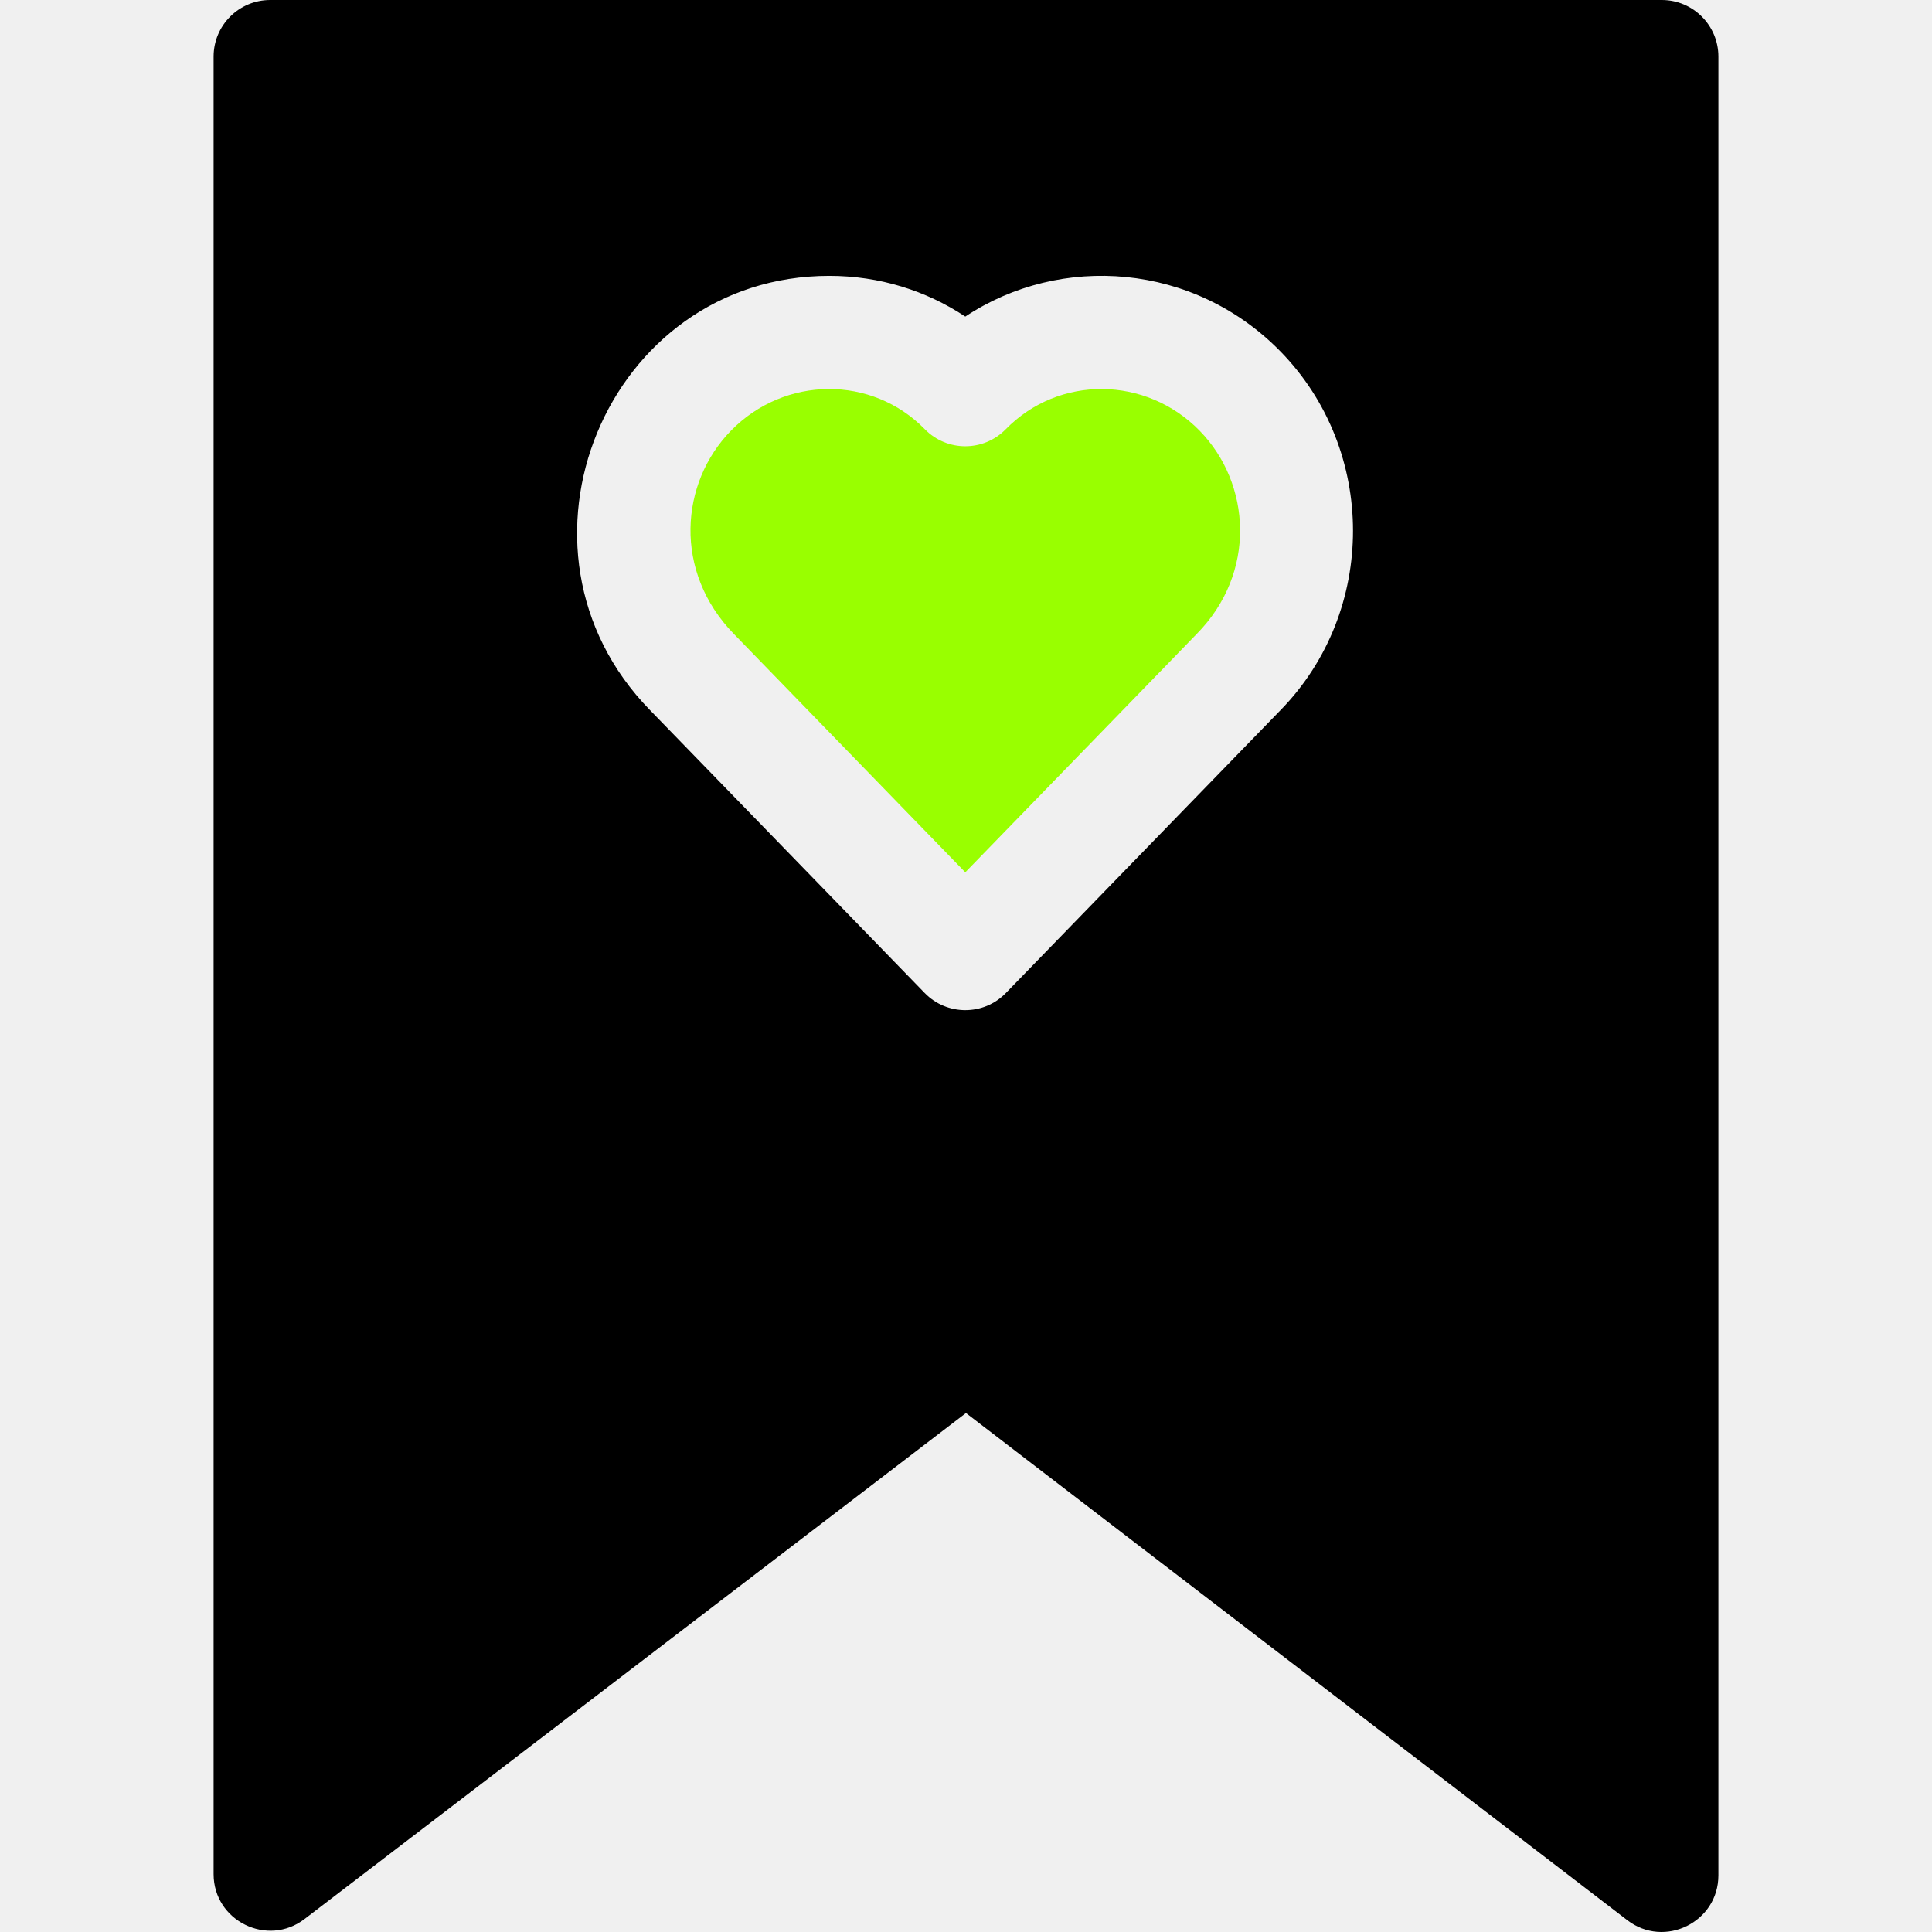
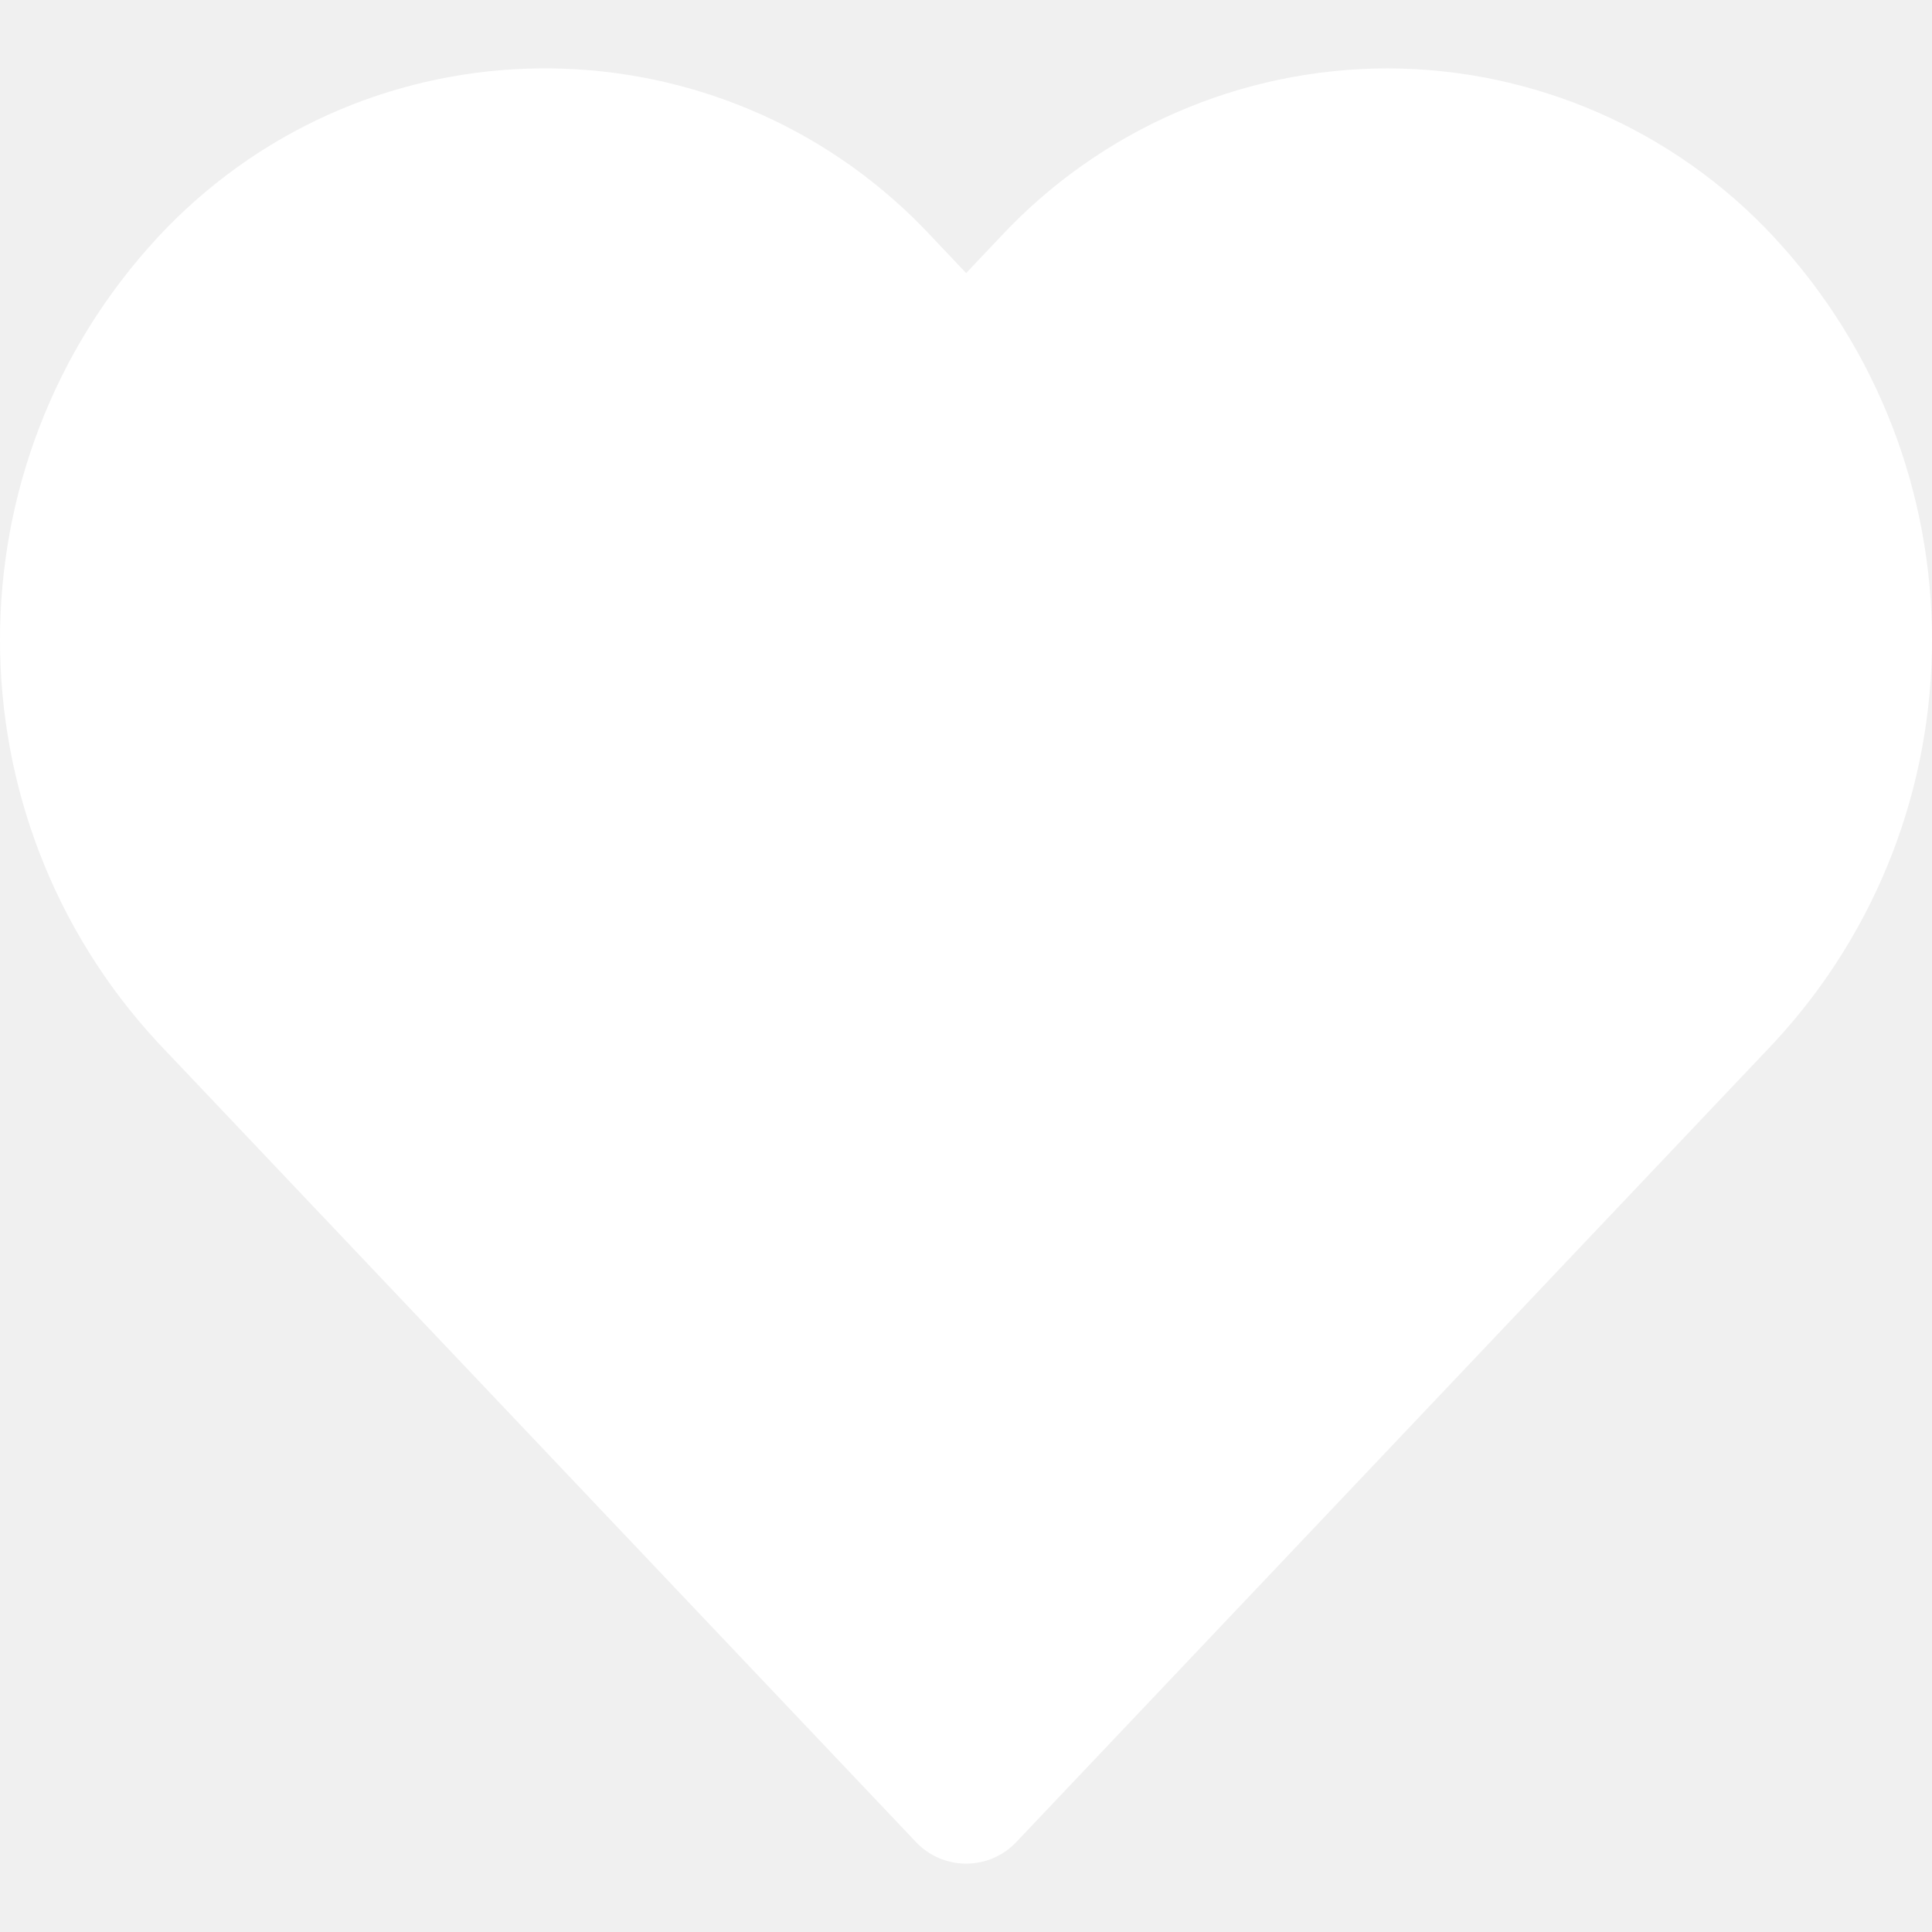
- <svg xmlns="http://www.w3.org/2000/svg" id="Capa_1" enable-background="new 0 0 512.017 512.017" height="512" viewBox="0 0 512.017 512.017" width="512">
+ <svg xmlns="http://www.w3.org/2000/svg" version="1.1" id="Capa_1" x="0px" y="0px" viewBox="0 0 477.534 477.534" style="enable-background:new 0 0 477.534 477.534;" xml:space="preserve">
  <g>
-     <path fill="#99ff00" d="m317.909 114.13c13.675 13.99 15.222 37.698-.78 53.9-.218.242.376-.375-61.31 63.15-64.309-66.238-61.199-63.039-61.31-63.15-16.135-16.544-14.311-40.057-.78-53.9 14.256-14.564 37.353-14.72 51.37-.37 5.877 6.003 15.545 6.021 21.44 0 14.091-14.405 37.169-14.138 51.37.37z" />
-     <path d="m440.409 0h-368.8c-8.29 0-15 6.72-15 15v481.67c0 12.415 14.28 19.439 24.11 11.91l175.28-134.1 175.28 134.42c9.825 7.544 24.13.546 24.13-11.9v-482c0-8.238-6.664-15-15-15zm-101.02 188.18-72.81 74.98c-5.919 6.107-15.683 6.022-21.52 0l-72.8-74.97c-41.596-42.587-11.547-115.08 47.52-115.08 13.311 0 25.695 3.926 36.04 10.79 25.263-16.747 60.522-14.277 83.54 9.25 25.61 26.2 25.62 68.82.03 95.03z" />
+     <g>
+       <path fill="#fff" d="M438.482,58.61c-24.7-26.549-59.311-41.655-95.573-41.711c-36.291,0.042-70.938,15.14-95.676,41.694l-8.431,8.909    l-8.431-8.909C181.284,5.762,98.663,2.728,45.832,51.815c-2.341,2.176-4.602,4.436-6.778,6.778    c-52.072,56.166-52.072,142.968,0,199.134l187.358,197.581c6.482,6.843,17.284,7.136,24.127,0.654    c0.224-0.212,0.442-0.43,0.654-0.654l187.29-197.581C490.551,201.567,490.551,114.77,438.482,58.61z" />
+     </g>
  </g>
+   <g>
+ </g>
+   <g>
+ </g>
+   <g>
+ </g>
+   <g>
+ </g>
+   <g>
+ </g>
+   <g>
+ </g>
+   <g>
+ </g>
+   <g>
+ </g>
+   <g>
+ </g>
+   <g>
+ </g>
+   <g>
+ </g>
+   <g>
+ </g>
+   <g>
+ </g>
+   <g>
+ </g>
+   <g>
+ </g>
</svg>
